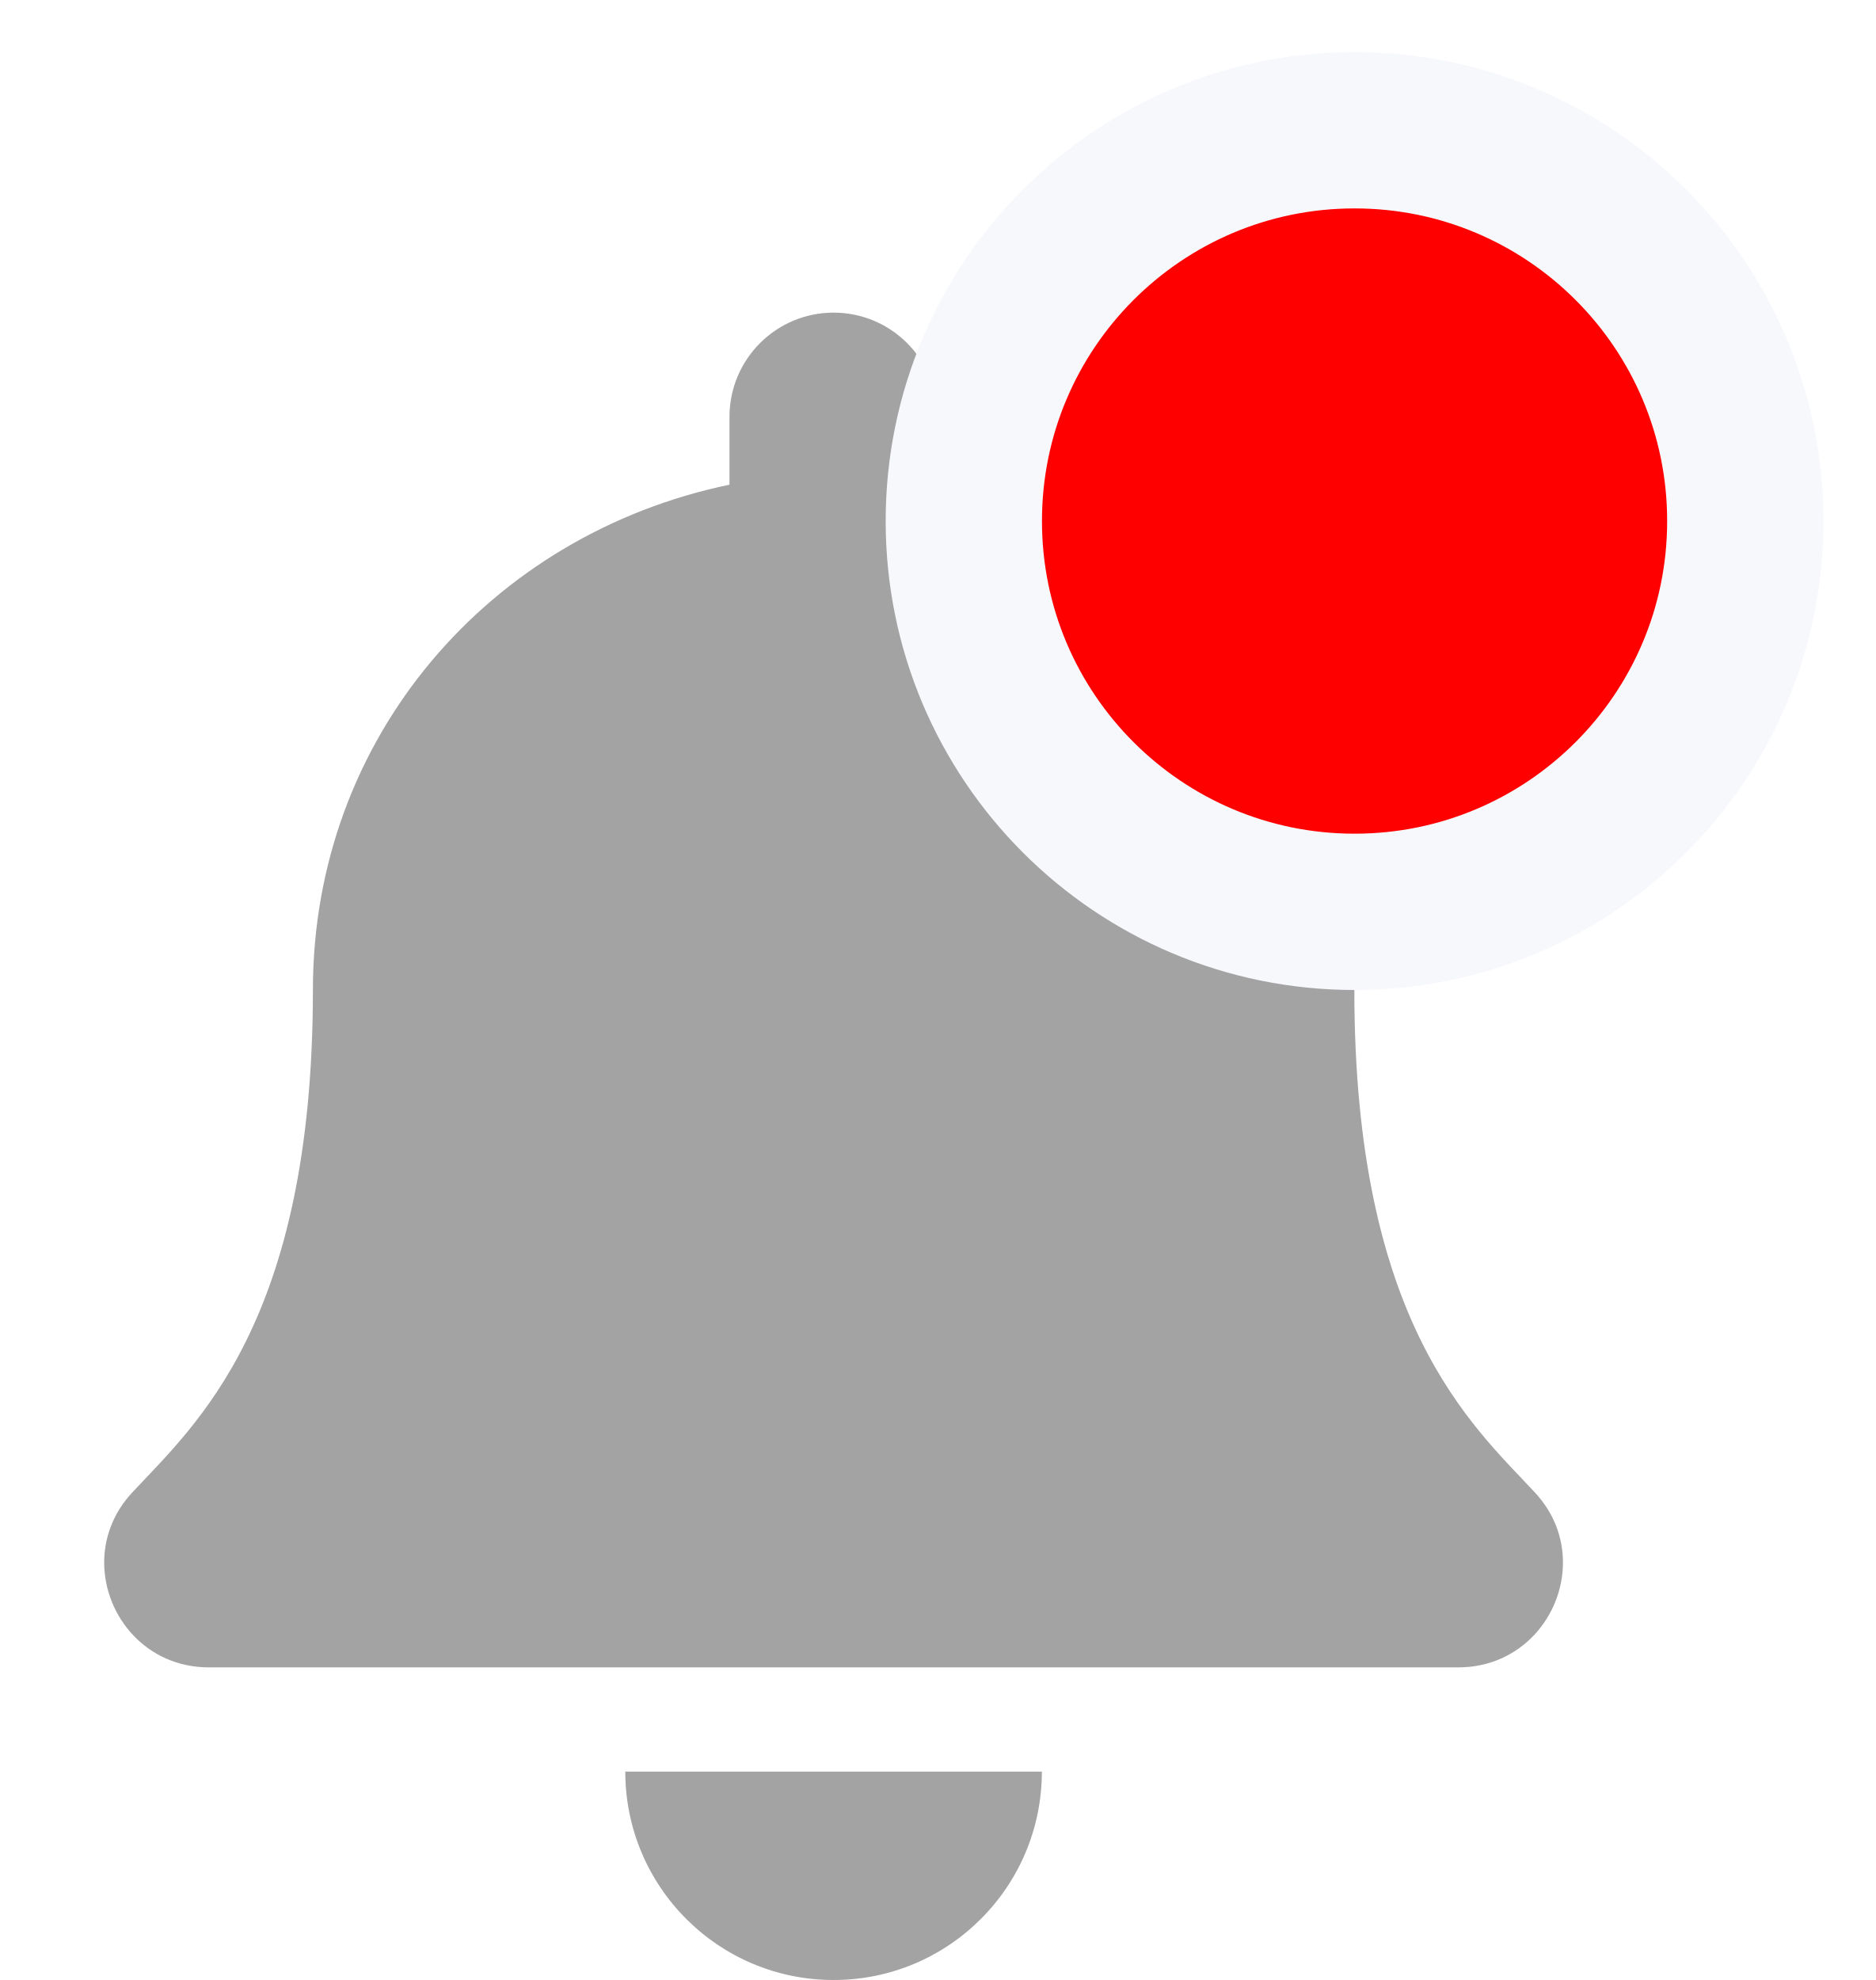
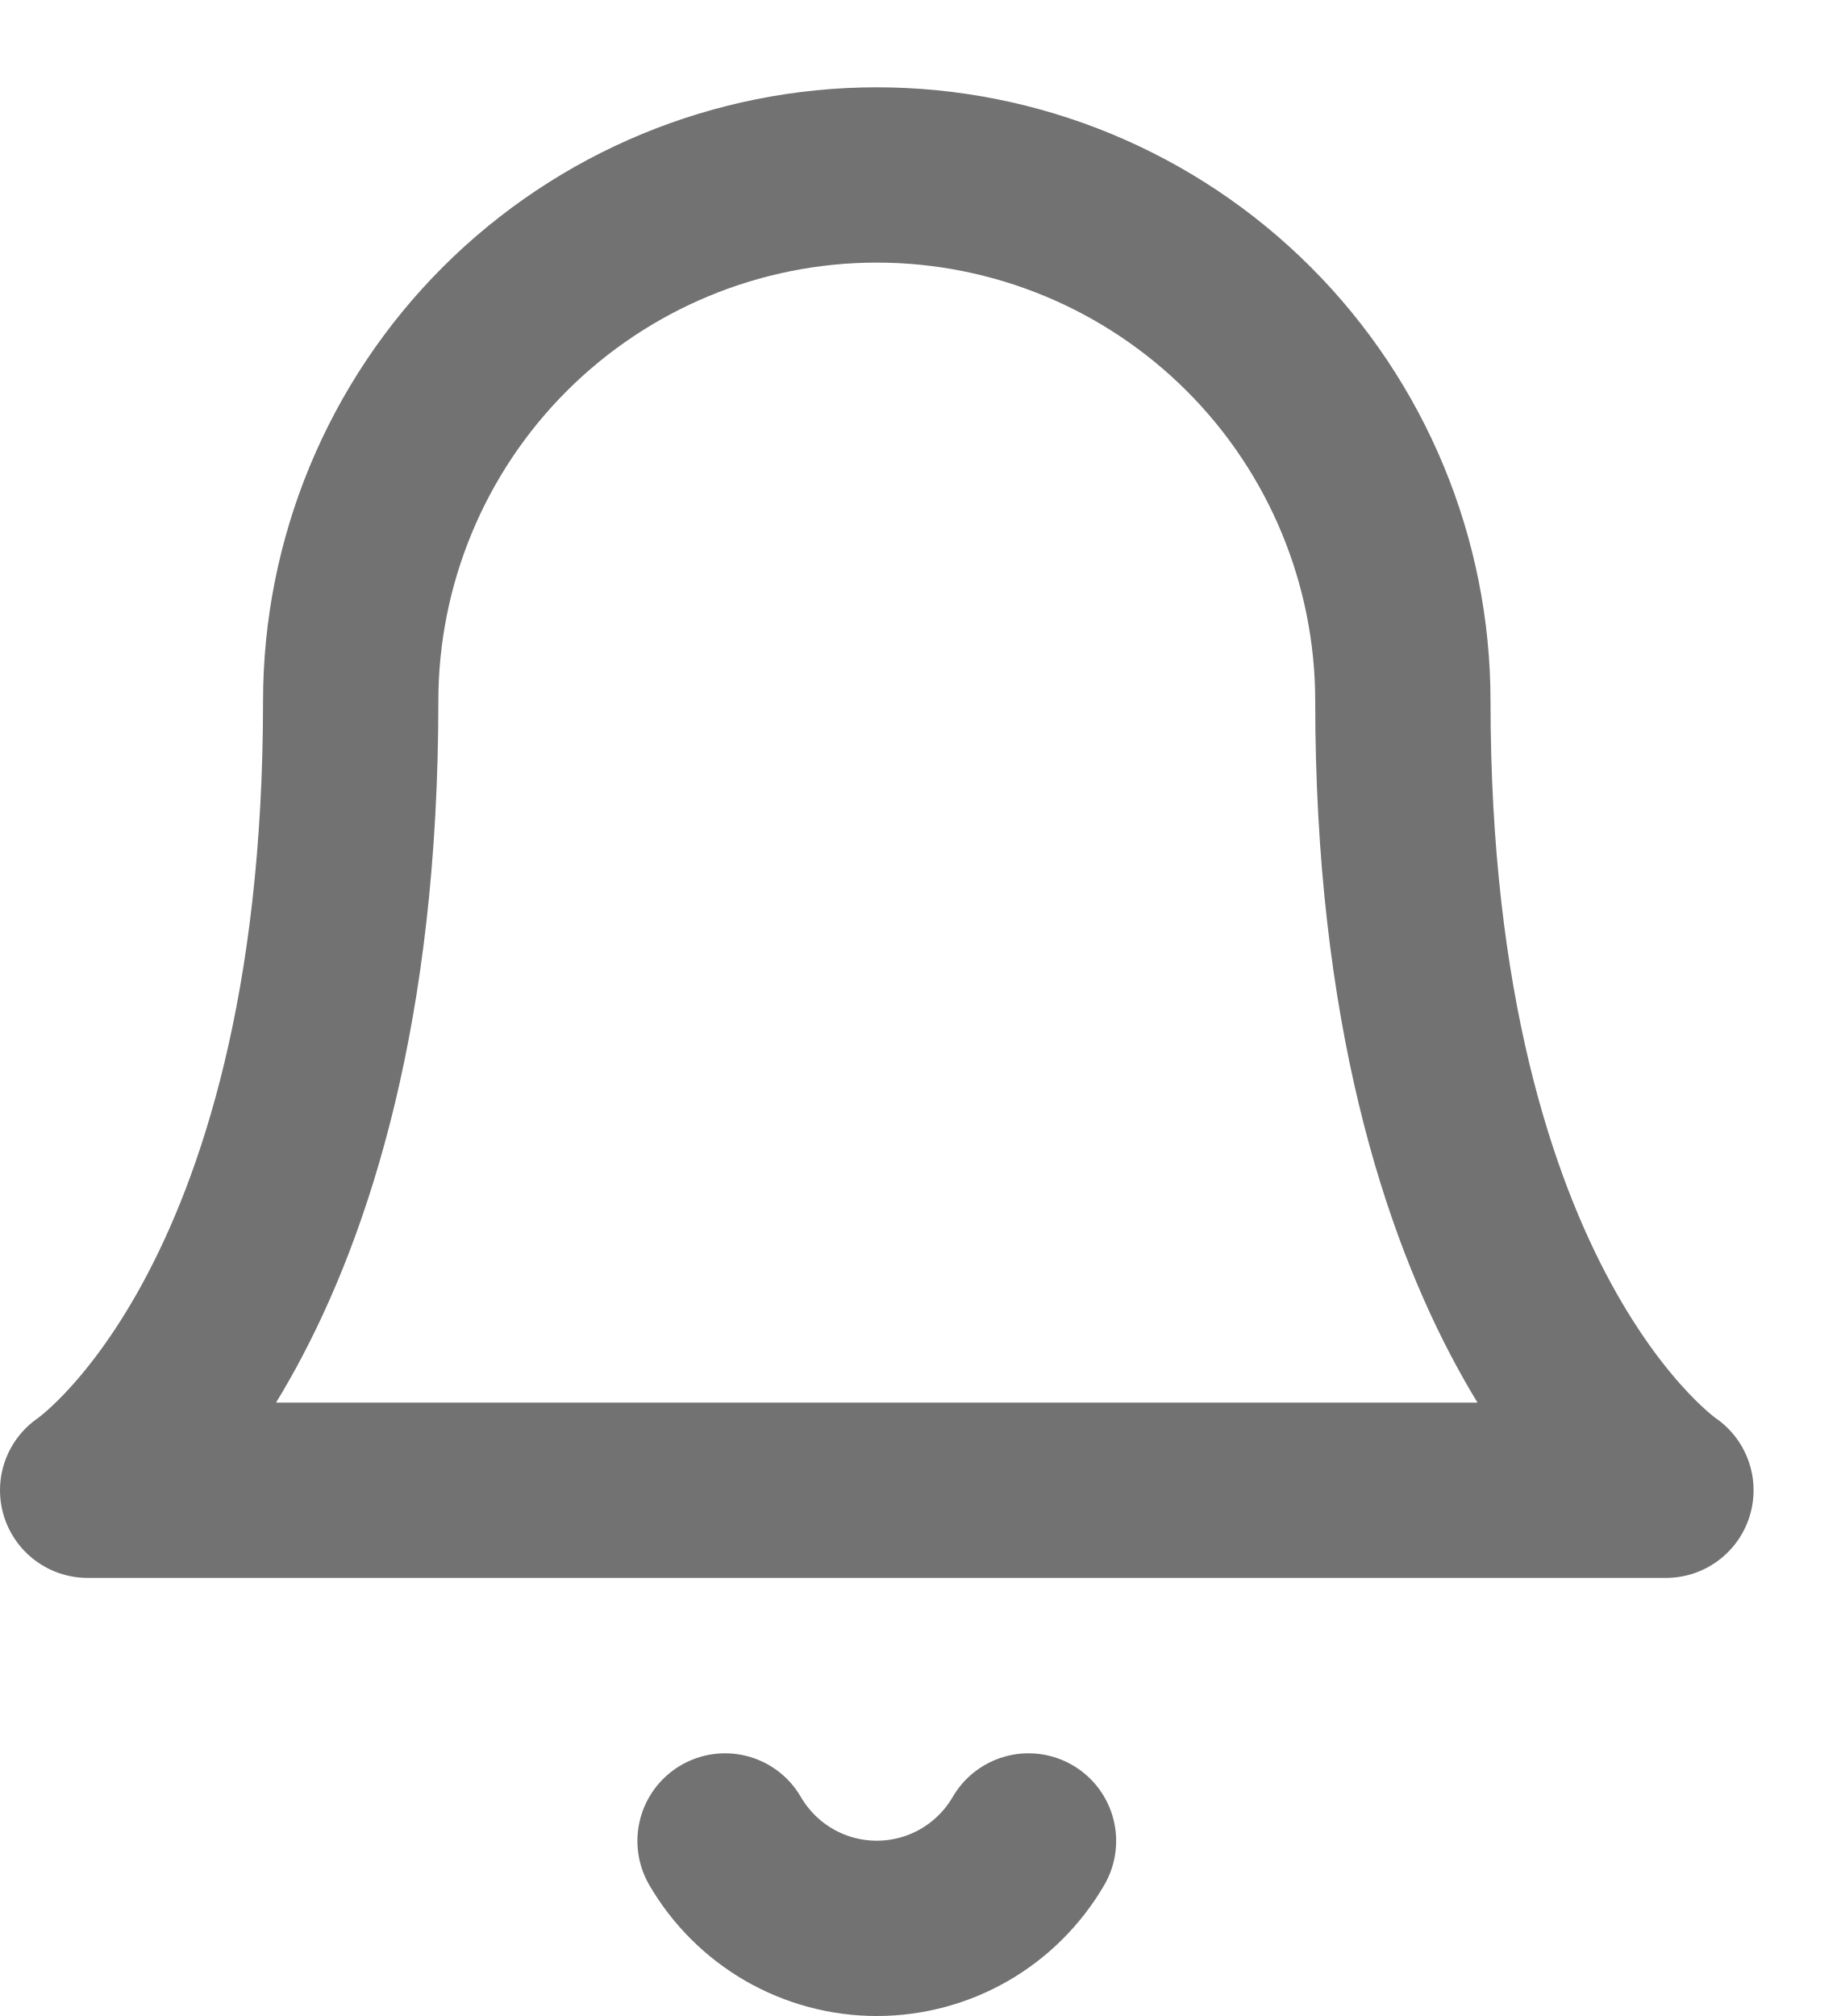
- <svg xmlns="http://www.w3.org/2000/svg" width="18" height="19" viewBox="0 0 18 19" fill="none">
-   <path d="M8 19C9.104 19 9.999 18.105 9.999 17H6.001C6.001 18.105 6.896 19 8 19ZM14.731 14.322C14.127 13.673 12.998 12.697 12.998 9.5C12.998 7.072 11.295 5.128 8.999 4.651V4C8.999 3.448 8.552 3 8 3C7.448 3 7.001 3.448 7.001 4V4.651C4.705 5.128 3.003 7.072 3.003 9.5C3.003 12.697 1.873 13.673 1.269 14.322C1.082 14.523 0.998 14.764 1 15C1.003 15.512 1.406 16 2.003 16H13.997C14.594 16 14.997 15.512 15 15C15.002 14.764 14.918 14.523 14.731 14.322Z" fill="#A3A3A3" />
-   <circle cx="13" cy="5" r="3.75" fill="#FF0000" stroke="#F7F8FC" stroke-width="1.5" />
+ <svg xmlns="http://www.w3.org/2000/svg" width="21" height="23" viewBox="0 0 21 23" fill="none">
+   <path d="M16.005 7.999C16.005 6.407 15.373 4.88 14.247 3.754C13.122 2.629 11.595 1.996 10.003 1.996C8.411 1.996 6.885 2.629 5.759 3.754C4.633 4.88 4.001 6.407 4.001 7.999C4.001 15.001 1 17.002 1 17.002H19.006C19.006 17.002 16.005 15.001 16.005 7.999Z" stroke="#727272" stroke-width="2" stroke-linecap="round" stroke-linejoin="round" />
+   <path d="M11.734 21.003C11.558 21.306 11.305 21.558 11.002 21.733C10.698 21.908 10.354 22 10.003 22C9.653 22 9.308 21.908 9.004 21.733C8.701 21.558 8.448 21.306 8.272 21.003" stroke="#727272" stroke-width="2" stroke-linecap="round" stroke-linejoin="round" />
</svg>
